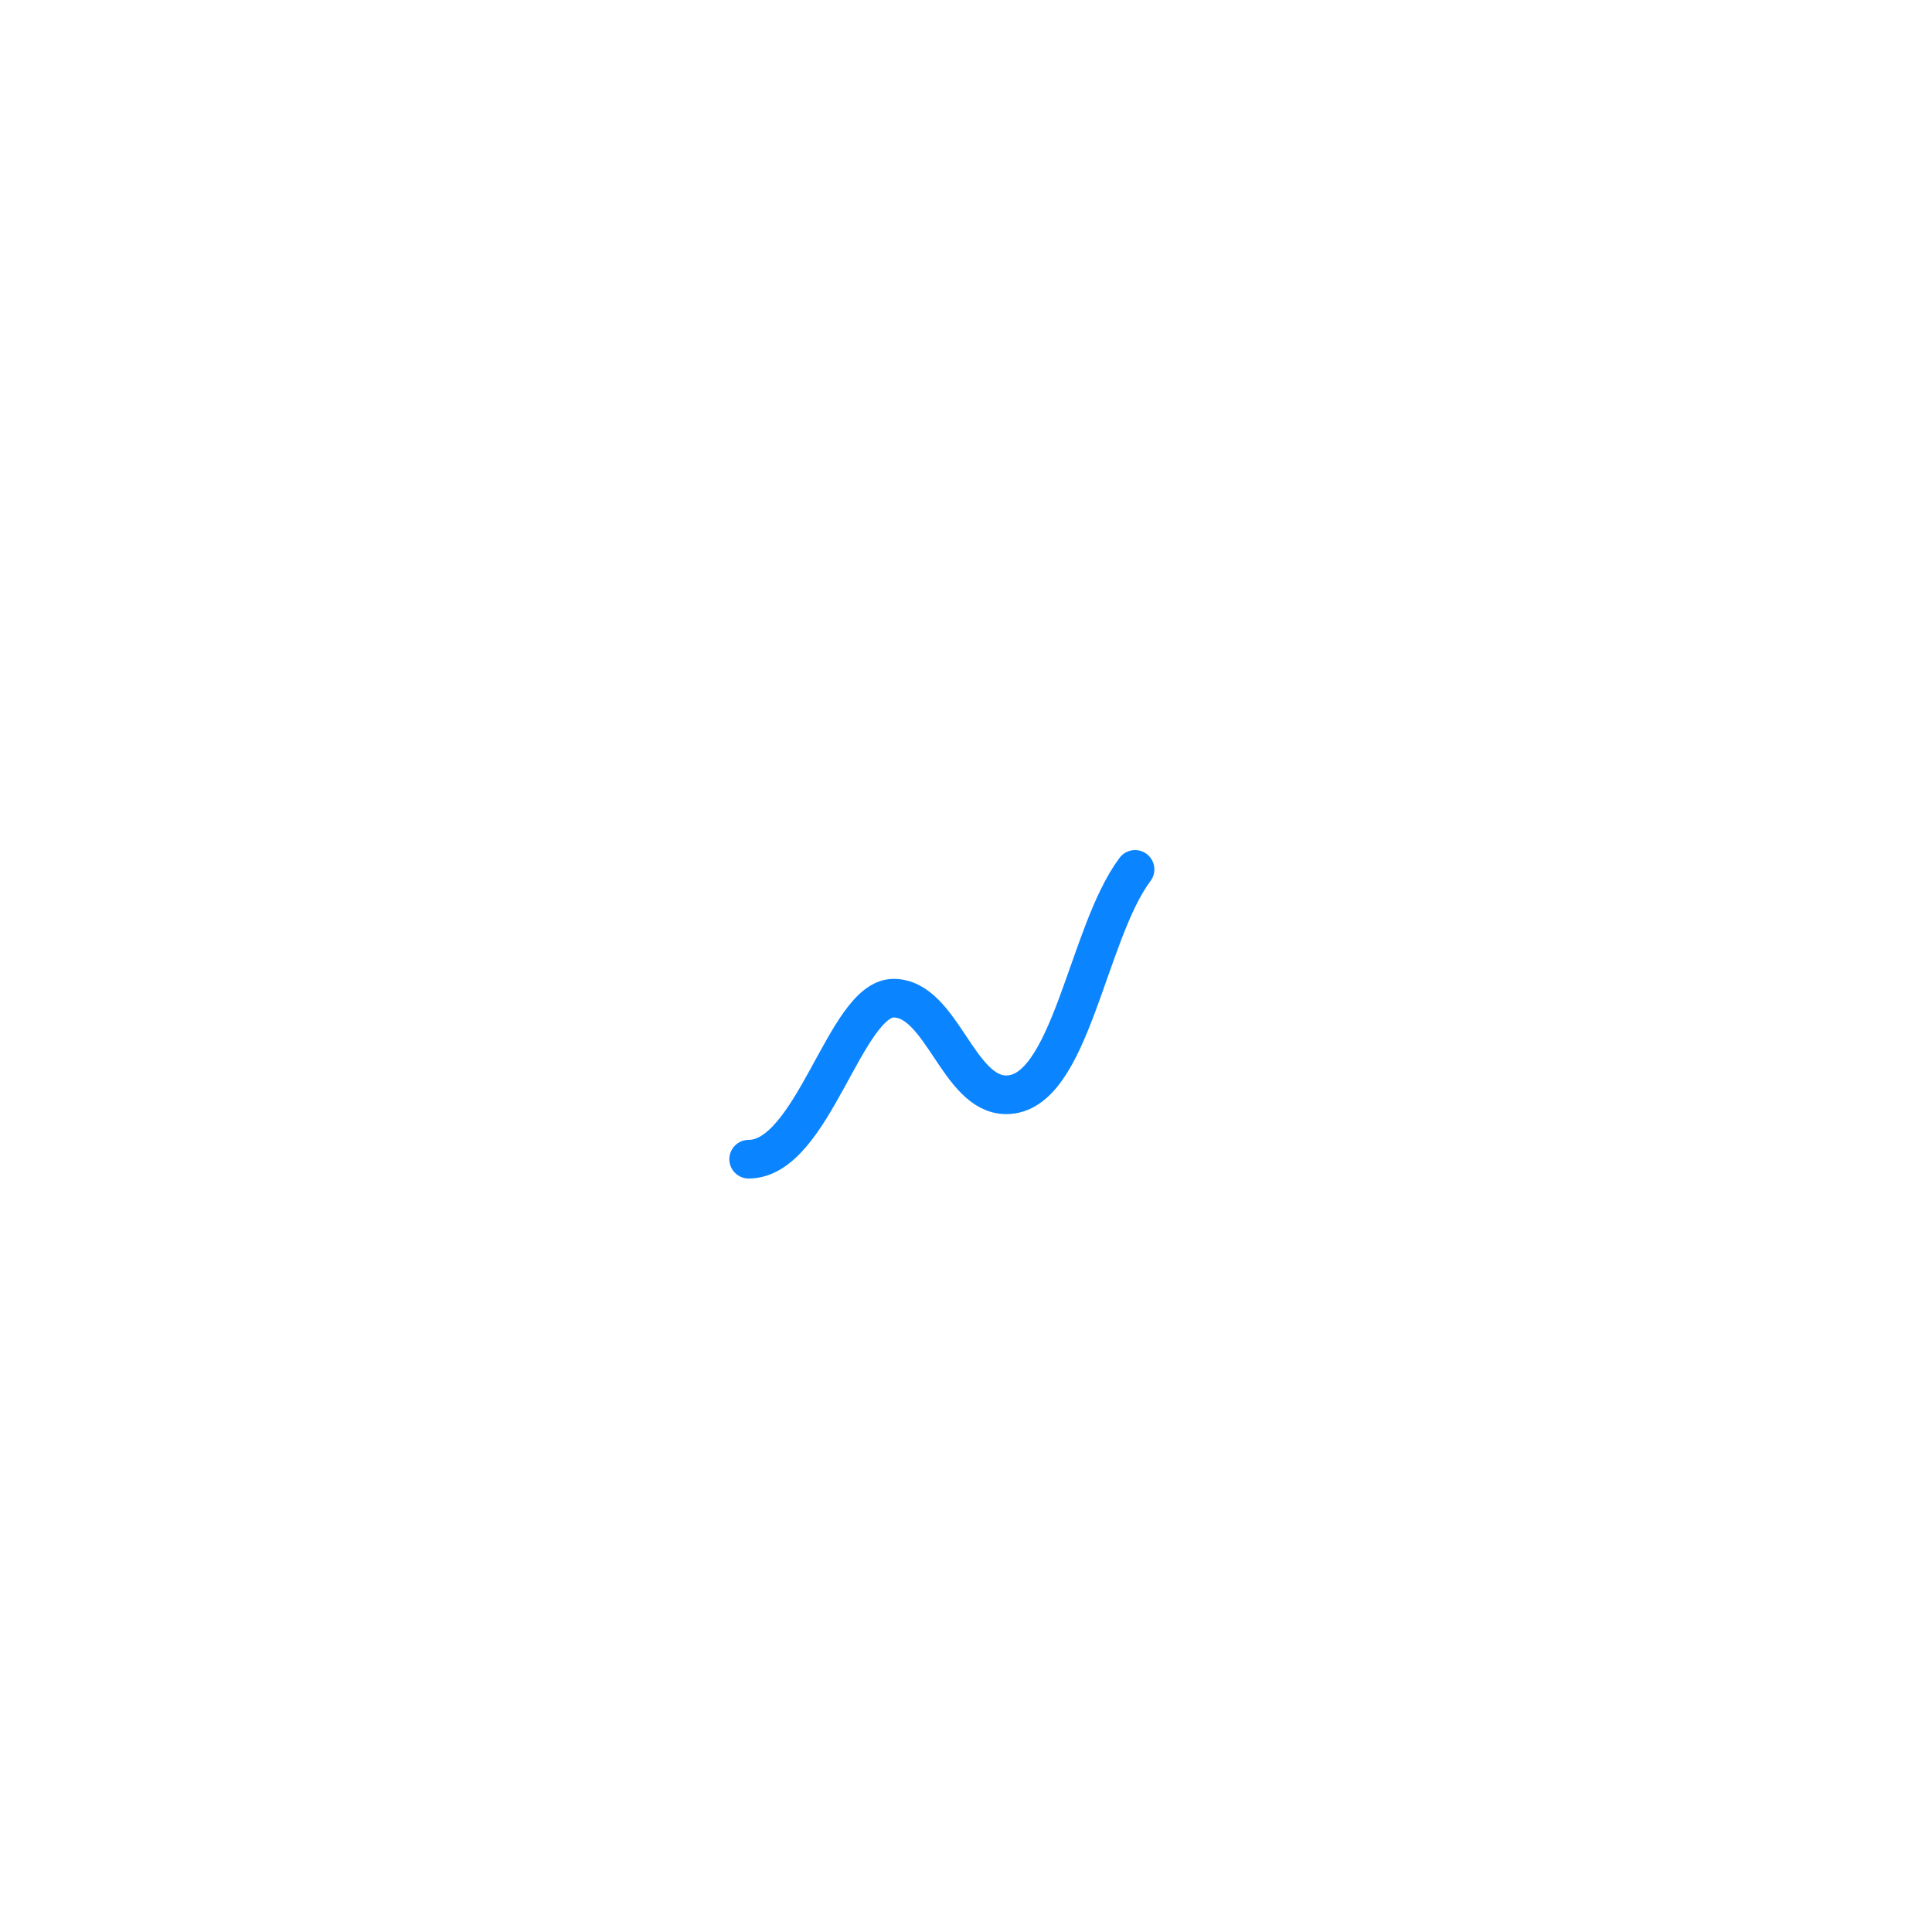
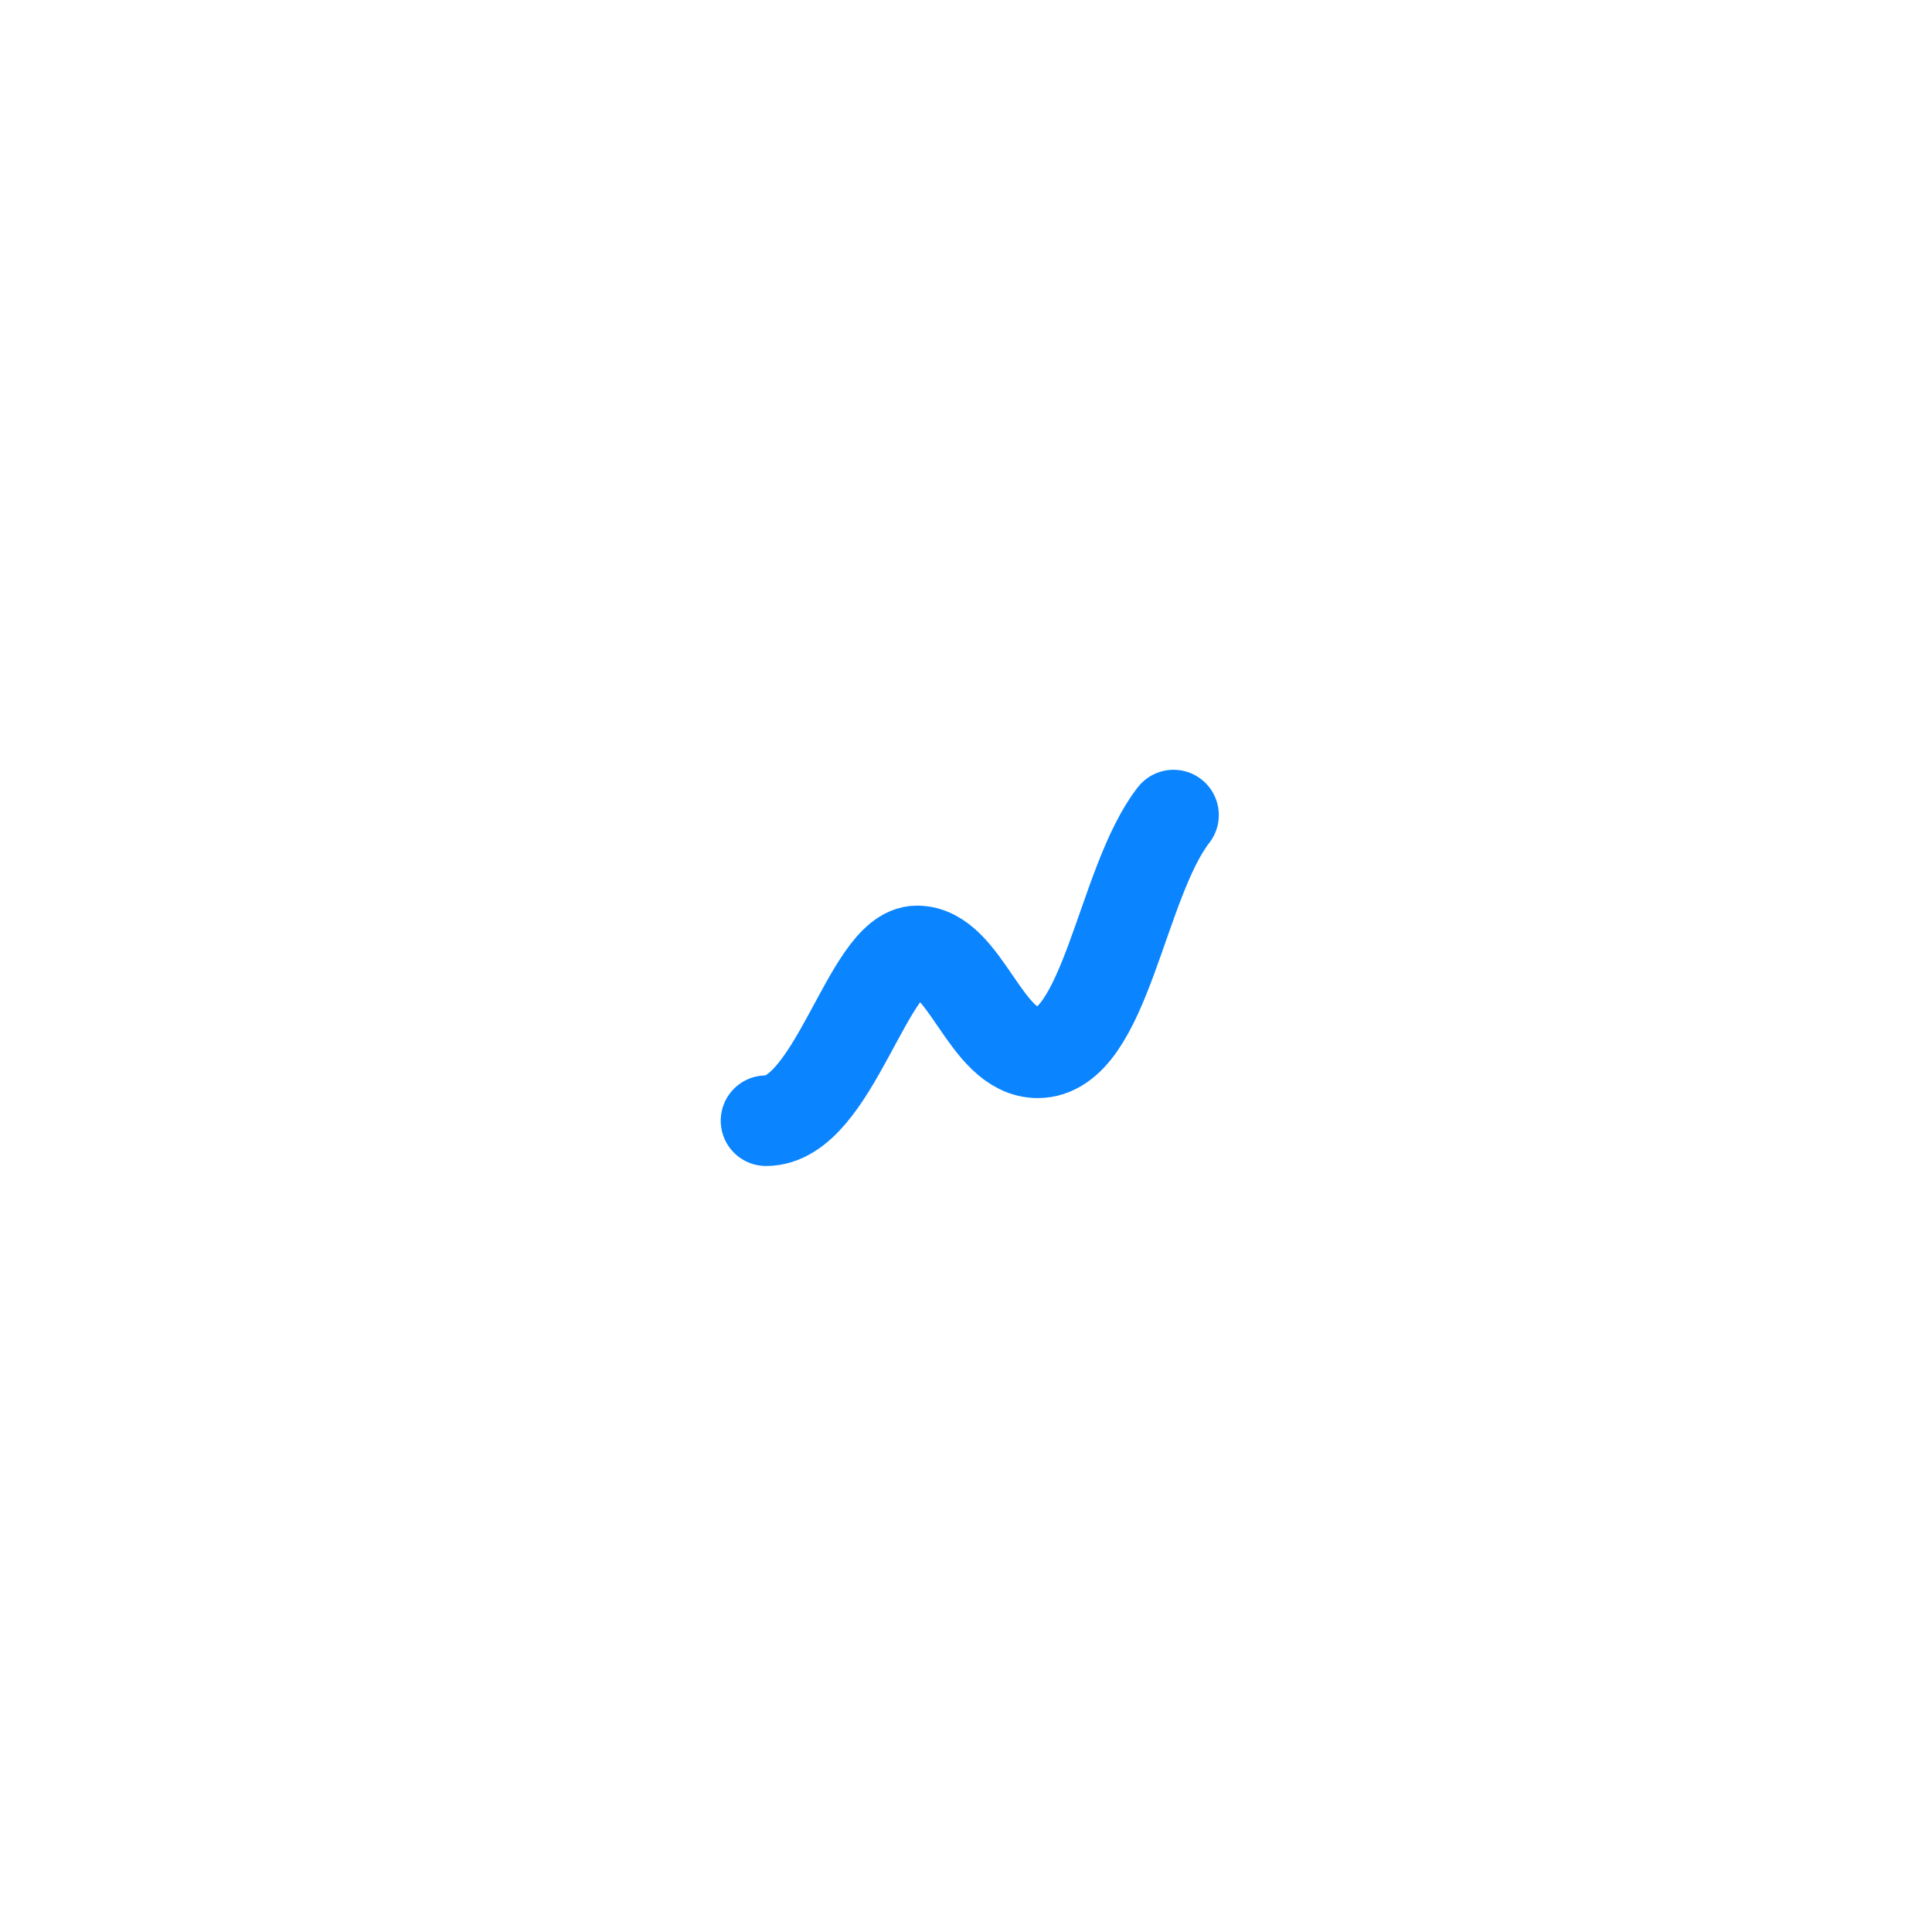
- <svg xmlns="http://www.w3.org/2000/svg" viewBox="0 0 1200 1200" width="512" height="512">
-   <path d="M465 720            C505 720, 525 620, 555 620            C585 620, 595 680, 625 680            C665 680, 675 580, 705 540" fill="none" stroke="#0A84FF" stroke-width="24" stroke-linecap="round" stroke-linejoin="round" />
+ <svg xmlns="http://www.w3.org/2000/svg" viewBox="0 0 512 512" width="512" height="512">
+   <path d="M203 297            C221 297, 230 252, 243 252            C256 252, 261 279, 275 279            C293 279, 297 234, 311 216" fill="none" stroke="#0A84FF" stroke-width="24" stroke-linecap="round" stroke-linejoin="round" />
</svg>
